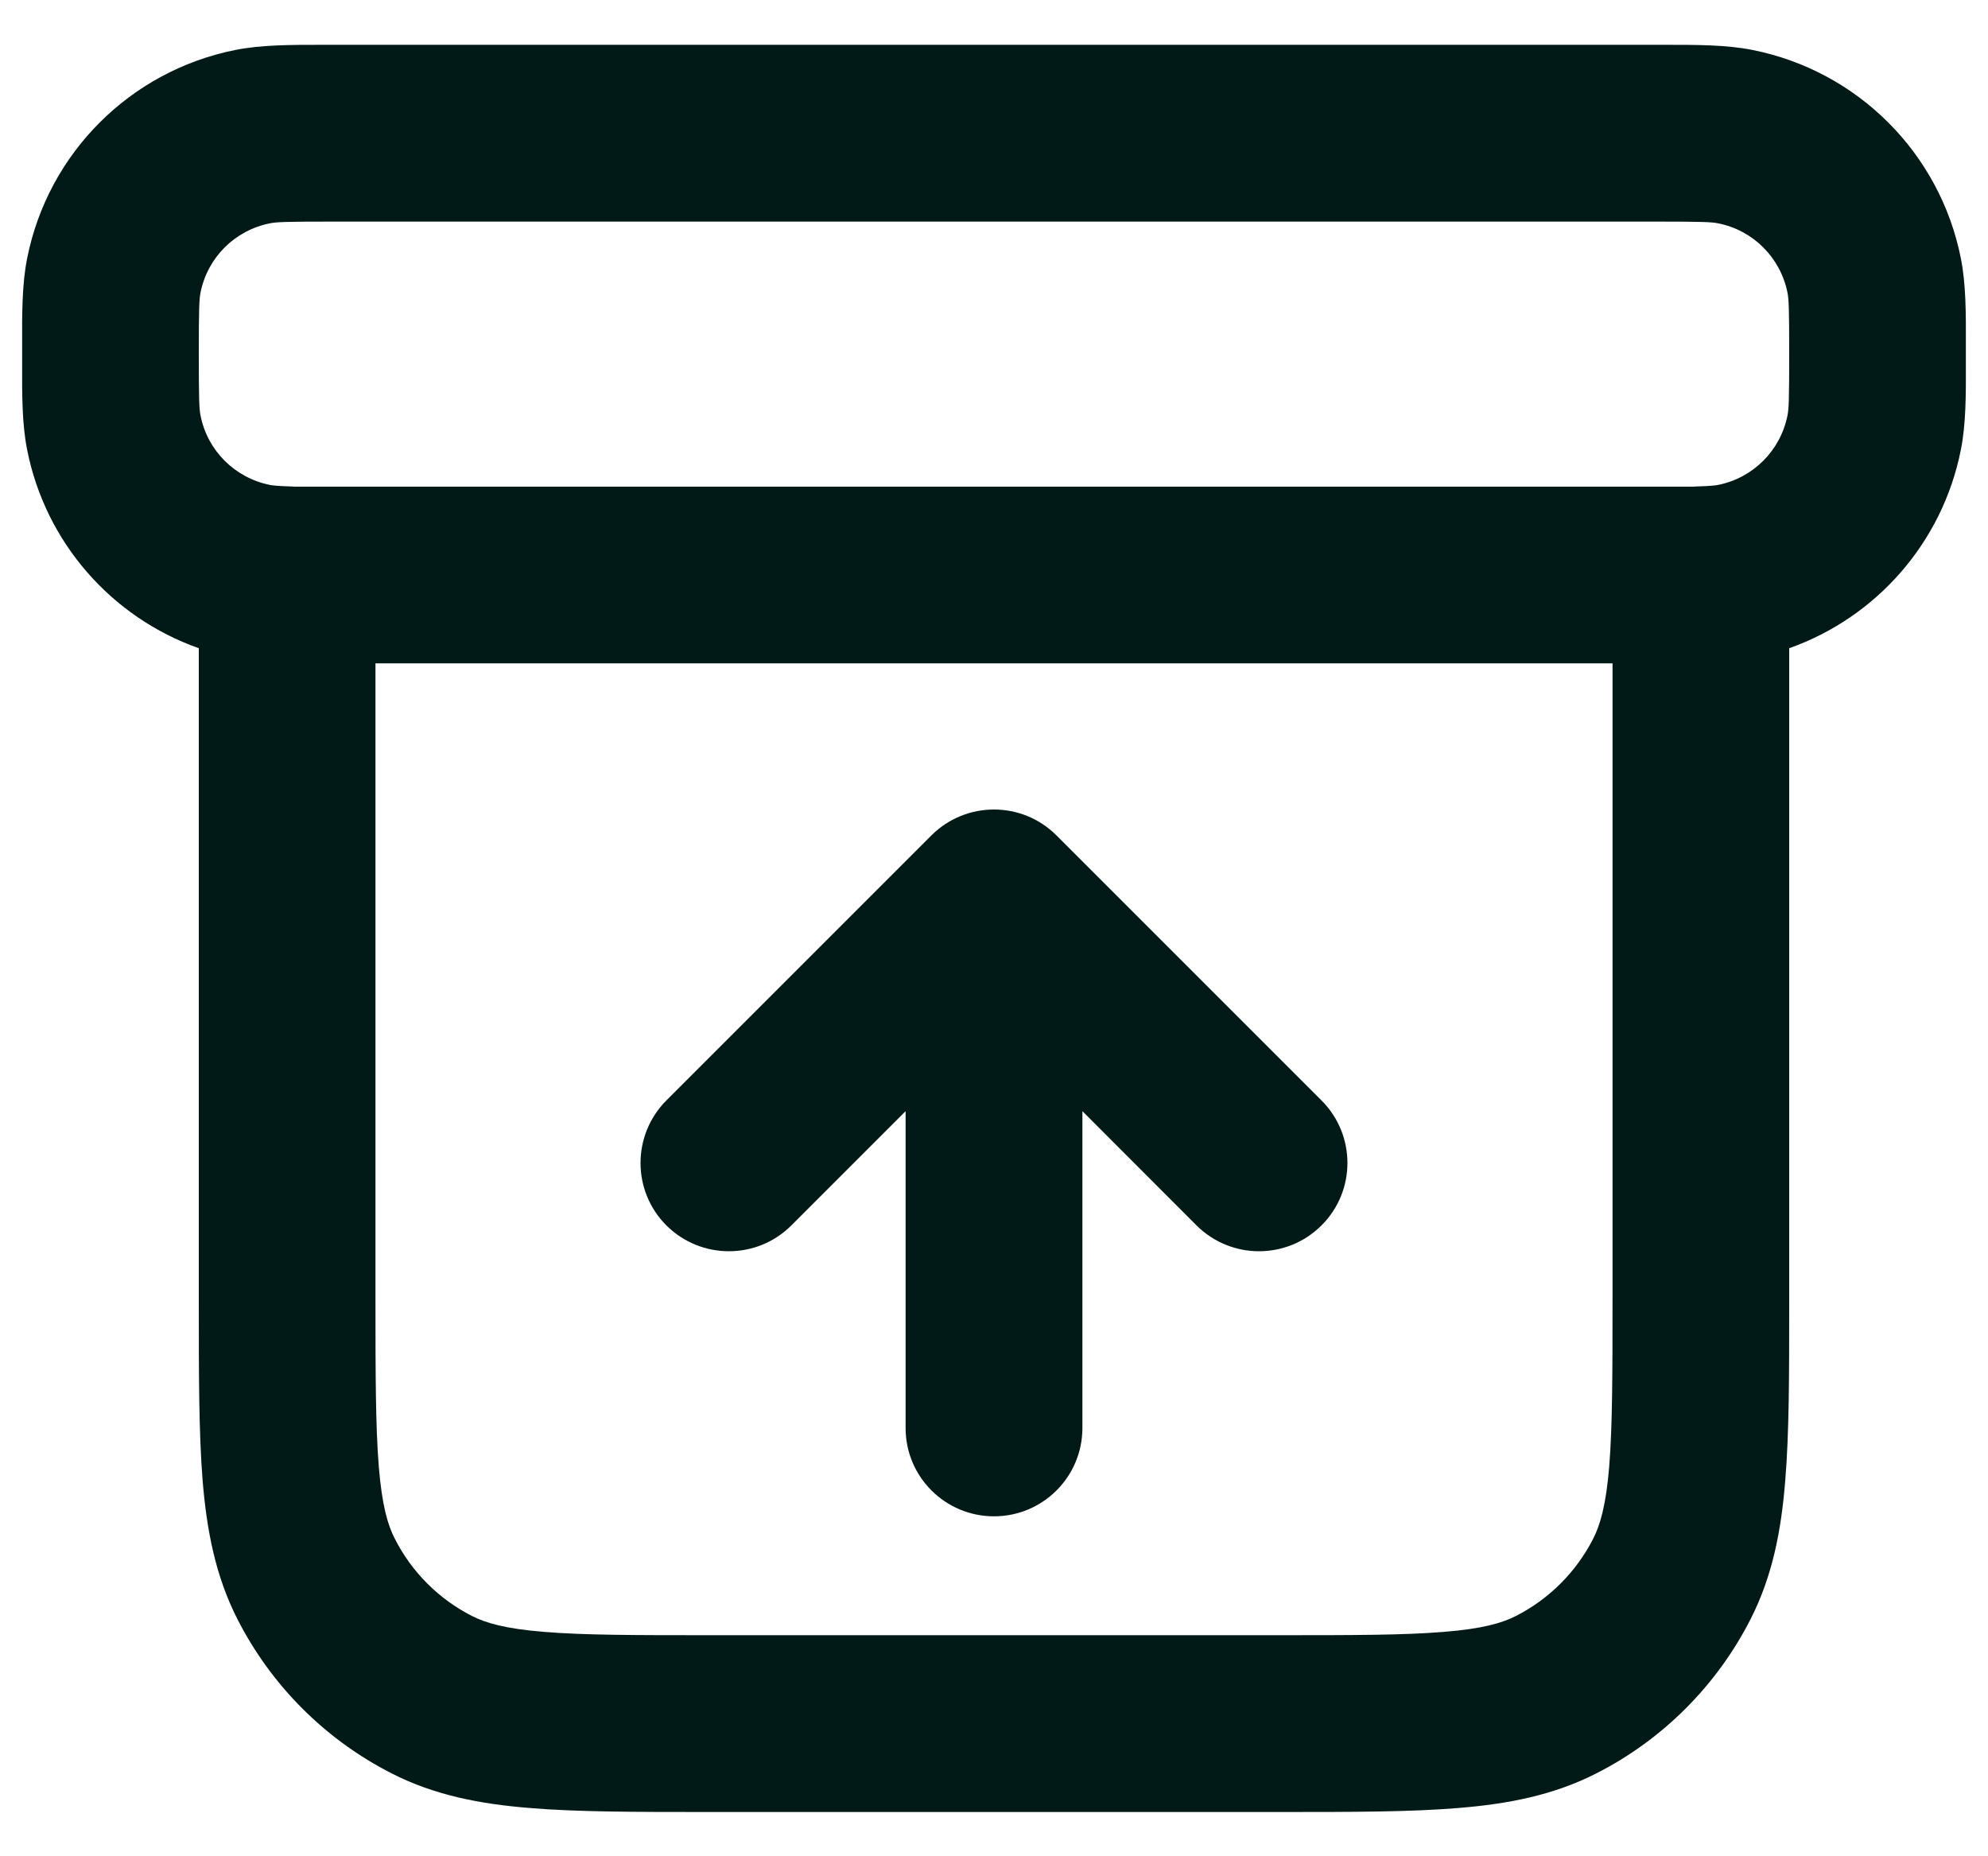
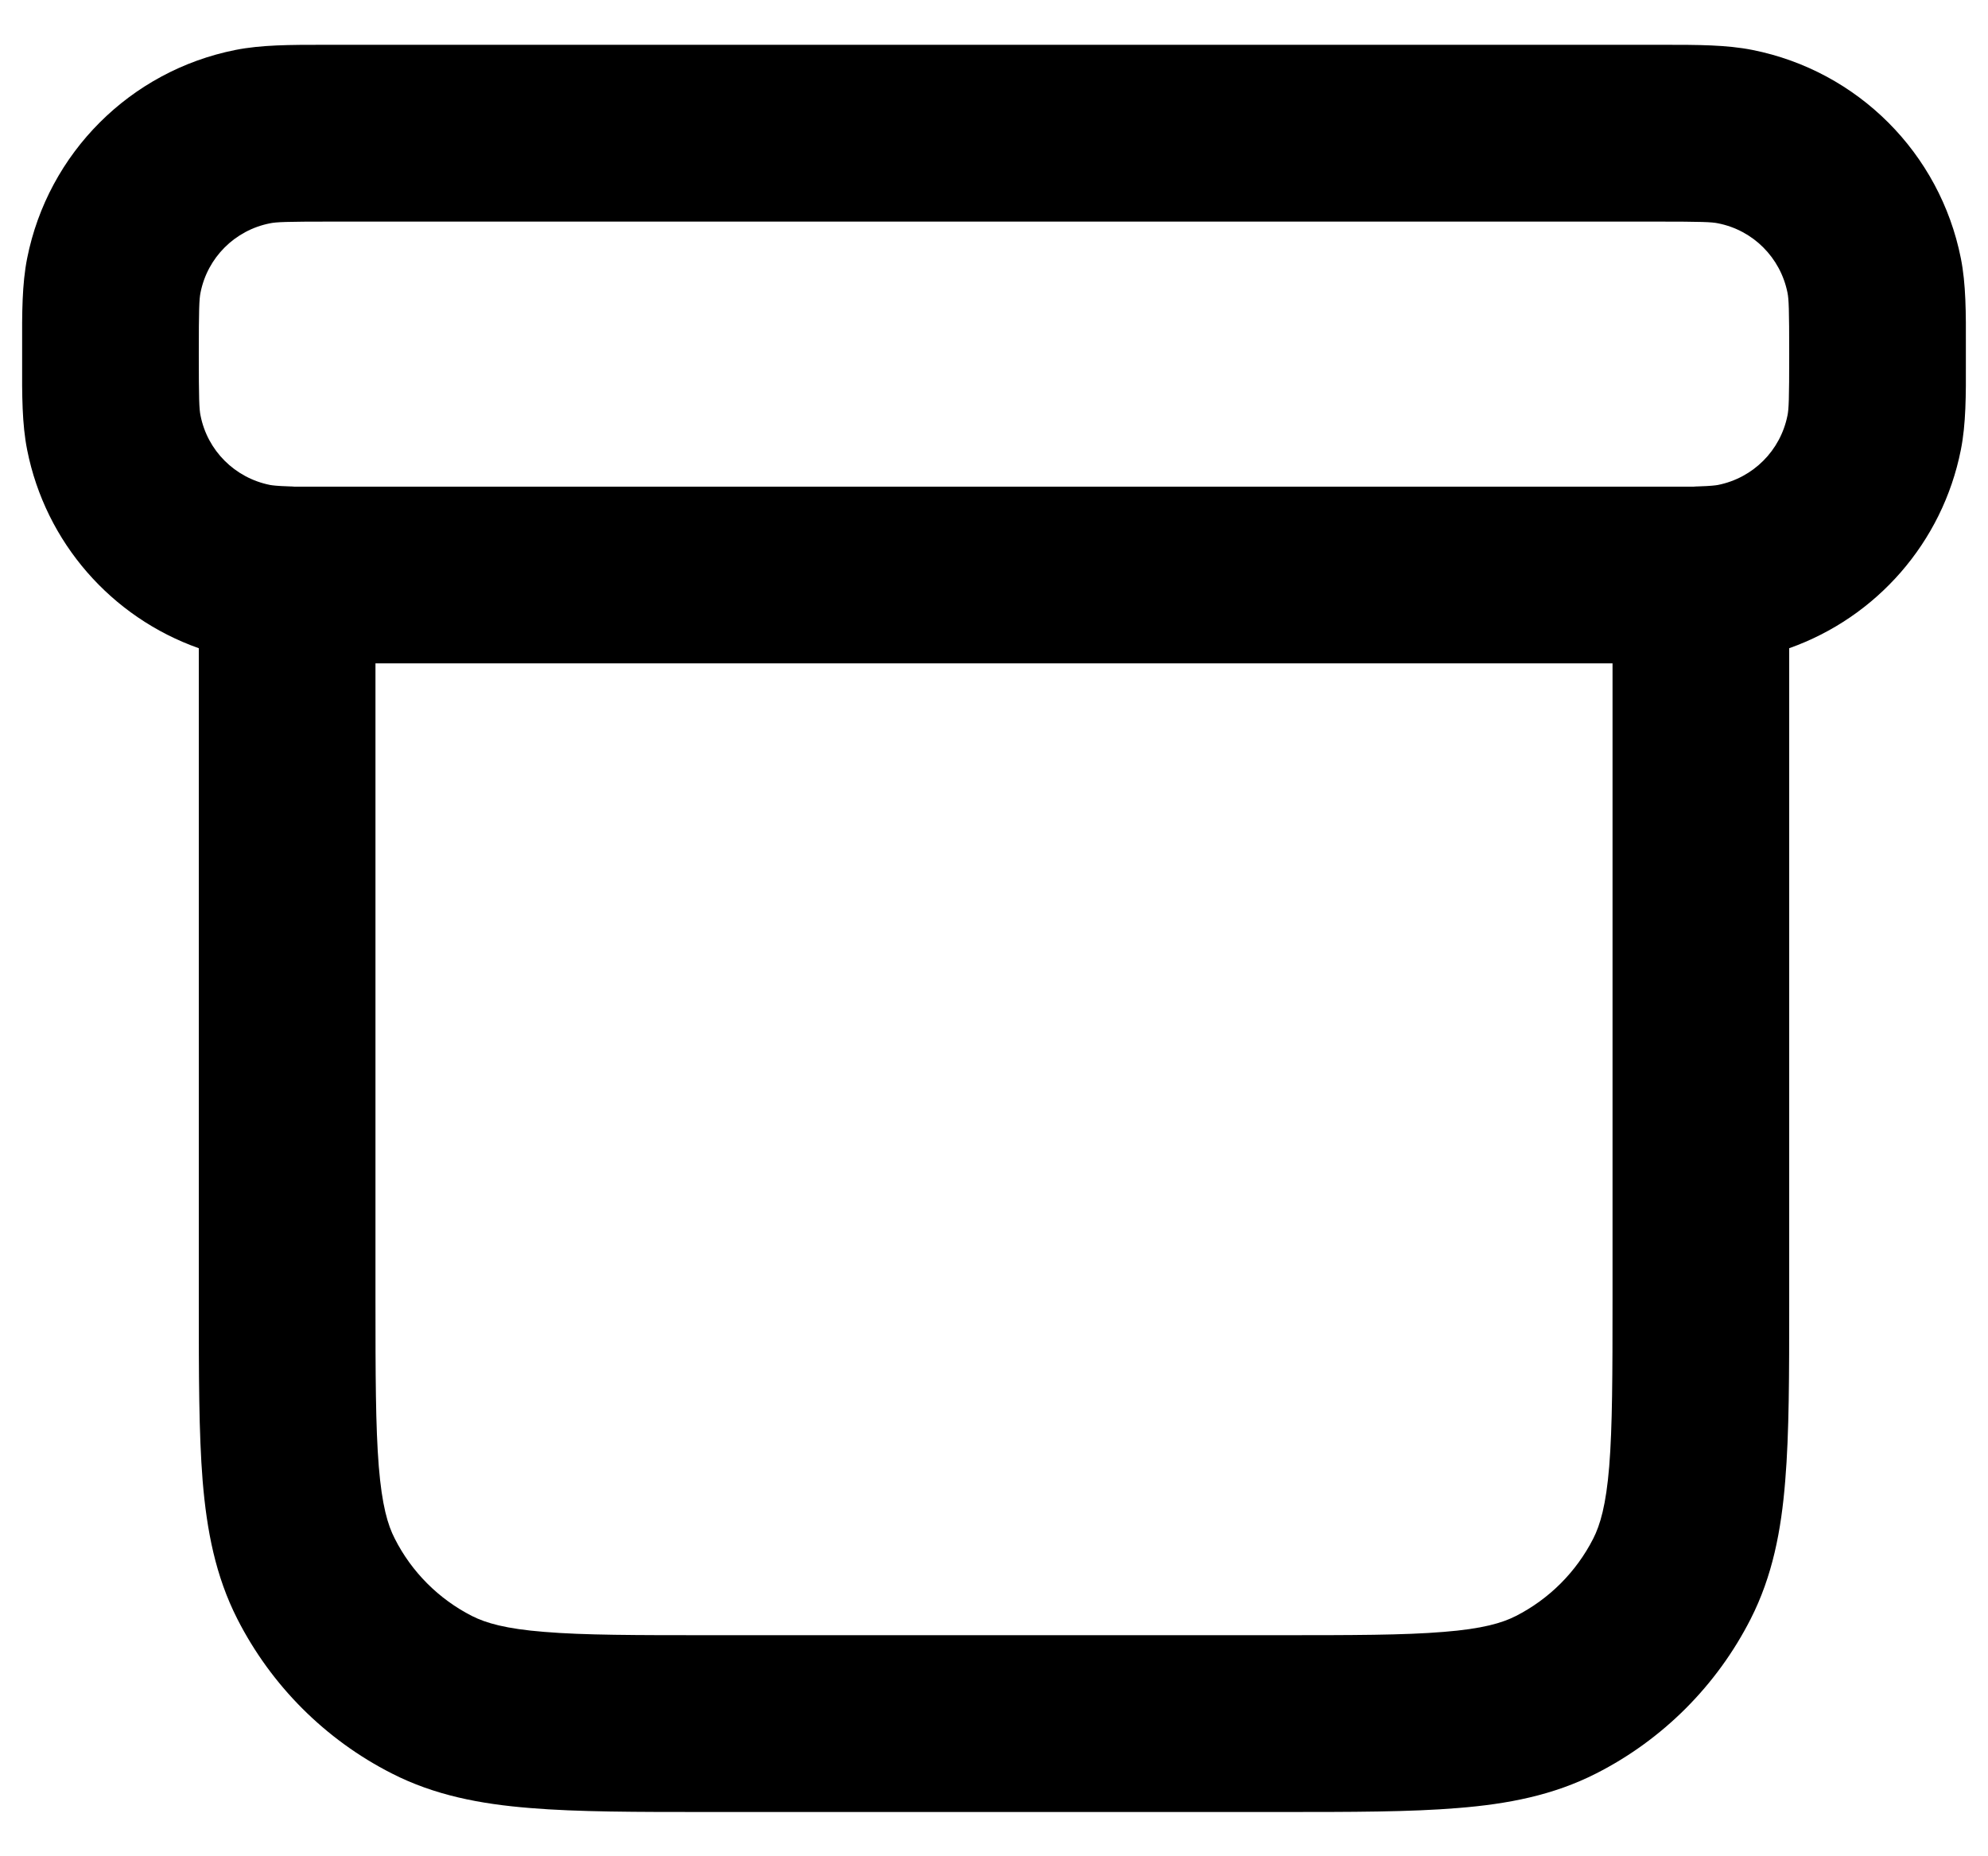
<svg xmlns="http://www.w3.org/2000/svg" width="100%" height="100%" viewBox="0 0 15 14" fill="none">
-   <path fill-rule="evenodd" clip-rule="evenodd" d="M2.444 0.338C2.462 0.338 2.481 0.338 2.5 0.338H12.5C12.519 0.338 12.537 0.338 12.556 0.338C12.81 0.338 13.028 0.338 13.223 0.377C14.017 0.535 14.637 1.155 14.795 1.948C14.834 2.143 14.834 2.362 14.833 2.616C14.833 2.634 14.833 2.653 14.833 2.672C14.833 2.691 14.833 2.709 14.833 2.728C14.834 2.981 14.834 3.2 14.795 3.395C14.656 4.094 14.158 4.658 13.5 4.891V9.833C13.5 10.369 13.5 10.812 13.47 11.173C13.44 11.548 13.374 11.892 13.209 12.216C12.954 12.717 12.546 13.126 12.044 13.381C11.72 13.546 11.376 13.612 11.001 13.642C10.64 13.672 10.197 13.672 9.661 13.672H5.339C4.802 13.672 4.359 13.672 3.999 13.642C3.624 13.612 3.279 13.546 2.956 13.381C2.454 13.126 2.046 12.717 1.791 12.216C1.626 11.892 1.56 11.548 1.529 11.173C1.5 10.812 1.5 10.369 1.5 9.833L1.5 4.891C0.841 4.658 0.344 4.094 0.205 3.395C0.166 3.2 0.166 2.981 0.167 2.728C0.167 2.709 0.167 2.691 0.167 2.672C0.167 2.653 0.167 2.634 0.167 2.616C0.166 2.362 0.166 2.143 0.205 1.948C0.363 1.155 0.983 0.535 1.776 0.377C1.972 0.338 2.19 0.338 2.444 0.338ZM2.833 5.005V9.805C2.833 10.376 2.834 10.764 2.858 11.064C2.882 11.357 2.925 11.506 2.979 11.61C3.106 11.861 3.31 12.065 3.561 12.193C3.666 12.246 3.815 12.29 4.107 12.313C4.407 12.338 4.796 12.338 5.367 12.338H9.633C10.204 12.338 10.592 12.338 10.893 12.313C11.185 12.29 11.334 12.246 11.438 12.193C11.689 12.065 11.893 11.861 12.021 11.61C12.074 11.506 12.118 11.357 12.142 11.064C12.166 10.764 12.167 10.376 12.167 9.805V5.005H2.833ZM12.778 3.672H2.222C2.209 3.671 2.197 3.67 2.184 3.67C2.088 3.667 2.053 3.662 2.037 3.659C1.772 3.606 1.565 3.4 1.513 3.135C1.503 3.087 1.5 3.013 1.5 2.672C1.5 2.33 1.503 2.257 1.513 2.208C1.565 1.944 1.772 1.737 2.037 1.685C2.085 1.675 2.158 1.672 2.5 1.672H12.5C12.842 1.672 12.915 1.675 12.963 1.685C13.228 1.737 13.434 1.944 13.487 2.208C13.497 2.257 13.5 2.33 13.5 2.672C13.5 3.013 13.497 3.087 13.487 3.135C13.434 3.4 13.228 3.606 12.963 3.659C12.947 3.662 12.912 3.667 12.816 3.67C12.803 3.67 12.791 3.671 12.778 3.672Z" fill="#011A18" />
-   <path fill-rule="evenodd" clip-rule="evenodd" d="M7.5 11.441C7.132 11.441 6.833 11.143 6.833 10.775V8.384L5.971 9.246C5.711 9.506 5.289 9.506 5.028 9.246C4.768 8.986 4.768 8.564 5.028 8.303L7.028 6.303C7.289 6.043 7.711 6.043 7.971 6.303L9.971 8.303C10.232 8.564 10.232 8.986 9.971 9.246C9.711 9.506 9.289 9.506 9.028 9.246L8.167 8.384L8.167 10.775C8.167 11.143 7.868 11.441 7.5 11.441Z" fill="#011A18" />
+   <path fill-rule="evenodd" clip-rule="evenodd" d="M2.444 0.338C2.462 0.338 2.481 0.338 2.5 0.338H12.5C12.519 0.338 12.537 0.338 12.556 0.338C12.81 0.338 13.028 0.338 13.223 0.377C14.017 0.535 14.637 1.155 14.795 1.948C14.834 2.143 14.834 2.362 14.833 2.616C14.833 2.634 14.833 2.653 14.833 2.672C14.833 2.691 14.833 2.709 14.833 2.728C14.834 2.981 14.834 3.2 14.795 3.395C14.656 4.094 14.158 4.658 13.5 4.891V9.833C13.5 10.369 13.5 10.812 13.47 11.173C13.44 11.548 13.374 11.892 13.209 12.216C12.954 12.717 12.546 13.126 12.044 13.381C11.72 13.546 11.376 13.612 11.001 13.642C10.64 13.672 10.197 13.672 9.661 13.672H5.339C4.802 13.672 4.359 13.672 3.999 13.642C3.624 13.612 3.279 13.546 2.956 13.381C2.454 13.126 2.046 12.717 1.791 12.216C1.626 11.892 1.56 11.548 1.529 11.173C1.5 10.812 1.5 10.369 1.5 9.833L1.5 4.891C0.841 4.658 0.344 4.094 0.205 3.395C0.166 3.2 0.166 2.981 0.167 2.728C0.167 2.709 0.167 2.691 0.167 2.672C0.167 2.653 0.167 2.634 0.167 2.616C0.166 2.362 0.166 2.143 0.205 1.948C0.363 1.155 0.983 0.535 1.776 0.377C1.972 0.338 2.19 0.338 2.444 0.338ZM2.833 5.005V9.805C2.833 10.376 2.834 10.764 2.858 11.064C2.882 11.357 2.925 11.506 2.979 11.61C3.106 11.861 3.31 12.065 3.561 12.193C3.666 12.246 3.815 12.29 4.107 12.313C4.407 12.338 4.796 12.338 5.367 12.338H9.633C10.204 12.338 10.592 12.338 10.893 12.313C11.185 12.29 11.334 12.246 11.438 12.193C11.689 12.065 11.893 11.861 12.021 11.61C12.074 11.506 12.118 11.357 12.142 11.064C12.166 10.764 12.167 10.376 12.167 9.805V5.005H2.833ZM12.778 3.672H2.222C2.209 3.671 2.197 3.67 2.184 3.67C2.088 3.667 2.053 3.662 2.037 3.659C1.772 3.606 1.565 3.4 1.513 3.135C1.503 3.087 1.5 3.013 1.5 2.672C1.5 2.33 1.503 2.257 1.513 2.208C1.565 1.944 1.772 1.737 2.037 1.685C2.085 1.675 2.158 1.672 2.5 1.672H12.5C12.842 1.672 12.915 1.675 12.963 1.685C13.228 1.737 13.434 1.944 13.487 2.208C13.497 2.257 13.5 2.33 13.5 2.672C13.5 3.013 13.497 3.087 13.487 3.135C13.434 3.4 13.228 3.606 12.963 3.659C12.947 3.662 12.912 3.667 12.816 3.67C12.803 3.67 12.791 3.671 12.778 3.672Z" fill="currentColor" />
+   <path fill-rule="evenodd" clip-rule="evenodd" d="M7.5 11.441C7.132 11.441 6.833 11.143 6.833 10.775V8.384L5.971 9.246C5.711 9.506 5.289 9.506 5.028 9.246C4.768 8.986 4.768 8.564 5.028 8.303L7.028 6.303C7.289 6.043 7.711 6.043 7.971 6.303L9.971 8.303C10.232 8.564 10.232 8.986 9.971 9.246C9.711 9.506 9.289 9.506 9.028 9.246L8.167 8.384L8.167 10.775C8.167 11.143 7.868 11.441 7.5 11.441Z" fill="current" />
</svg>
